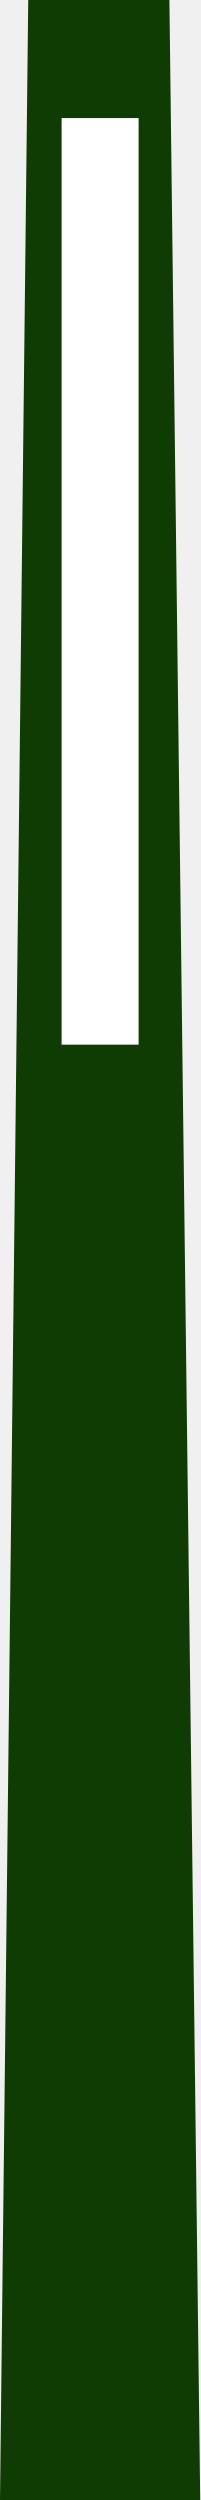
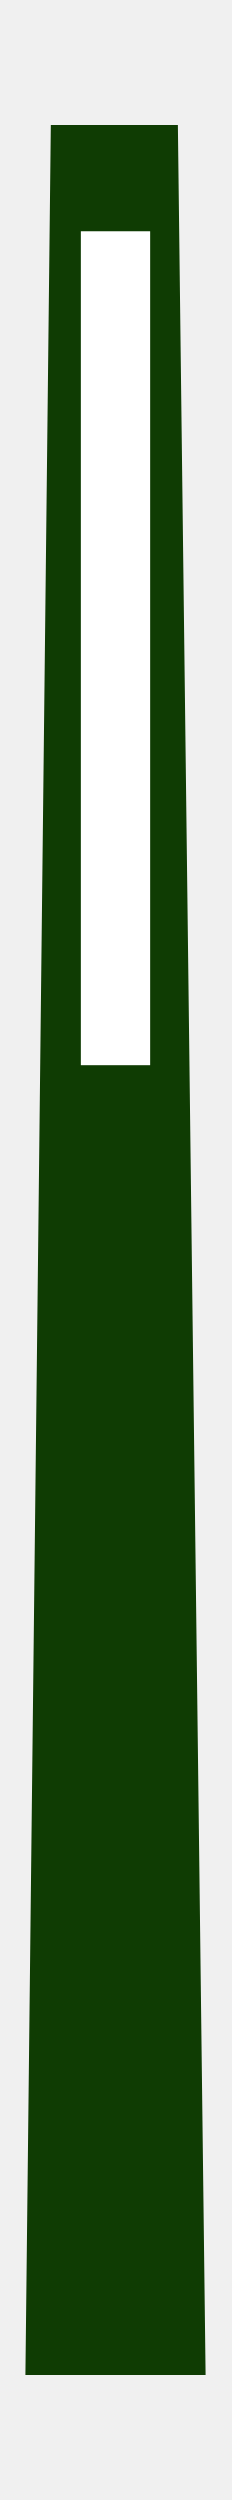
- <svg xmlns="http://www.w3.org/2000/svg" version="1.1" id="Calque_1" x="0px" y="0px" width="7.8px" height="97.4px" viewBox="0 0 7.8 97.4" style="enable-background:new 0 0 7.8 97.4;" xml:space="preserve">
-   <polyline fill="#0F3C03" points="1.1,0 0,97.4 7.8,97.4 6.6,0 " />
-   <polygon fill="#FFFFFF" points="2.4,4.6 5.4,4.6 5.4,40.7 2.4,40.7 " />
+ <svg xmlns="http://www.w3.org/2000/svg" version="1.1" id="Calque_1" x="0px" y="0px" width="9px" height="97.4px" viewBox="0 0 10 97.4" style="enable-background:new 0 0 10 97.4;" xml:space="preserve">
+   <style type="text/css">
+ 	.st0{fill:#0F3C03;}
+ 	.st1{fill:#FFFFFF;}
+ </style>
+   <polyline class="st0" points="2.2,0 1.1,97.4 8.9,97.4 7.7,0 " />
+   <polygon class="st1" points="3.5,4.6 6.5,4.6 6.5,40.7 3.5,40.7 " />
</svg>
